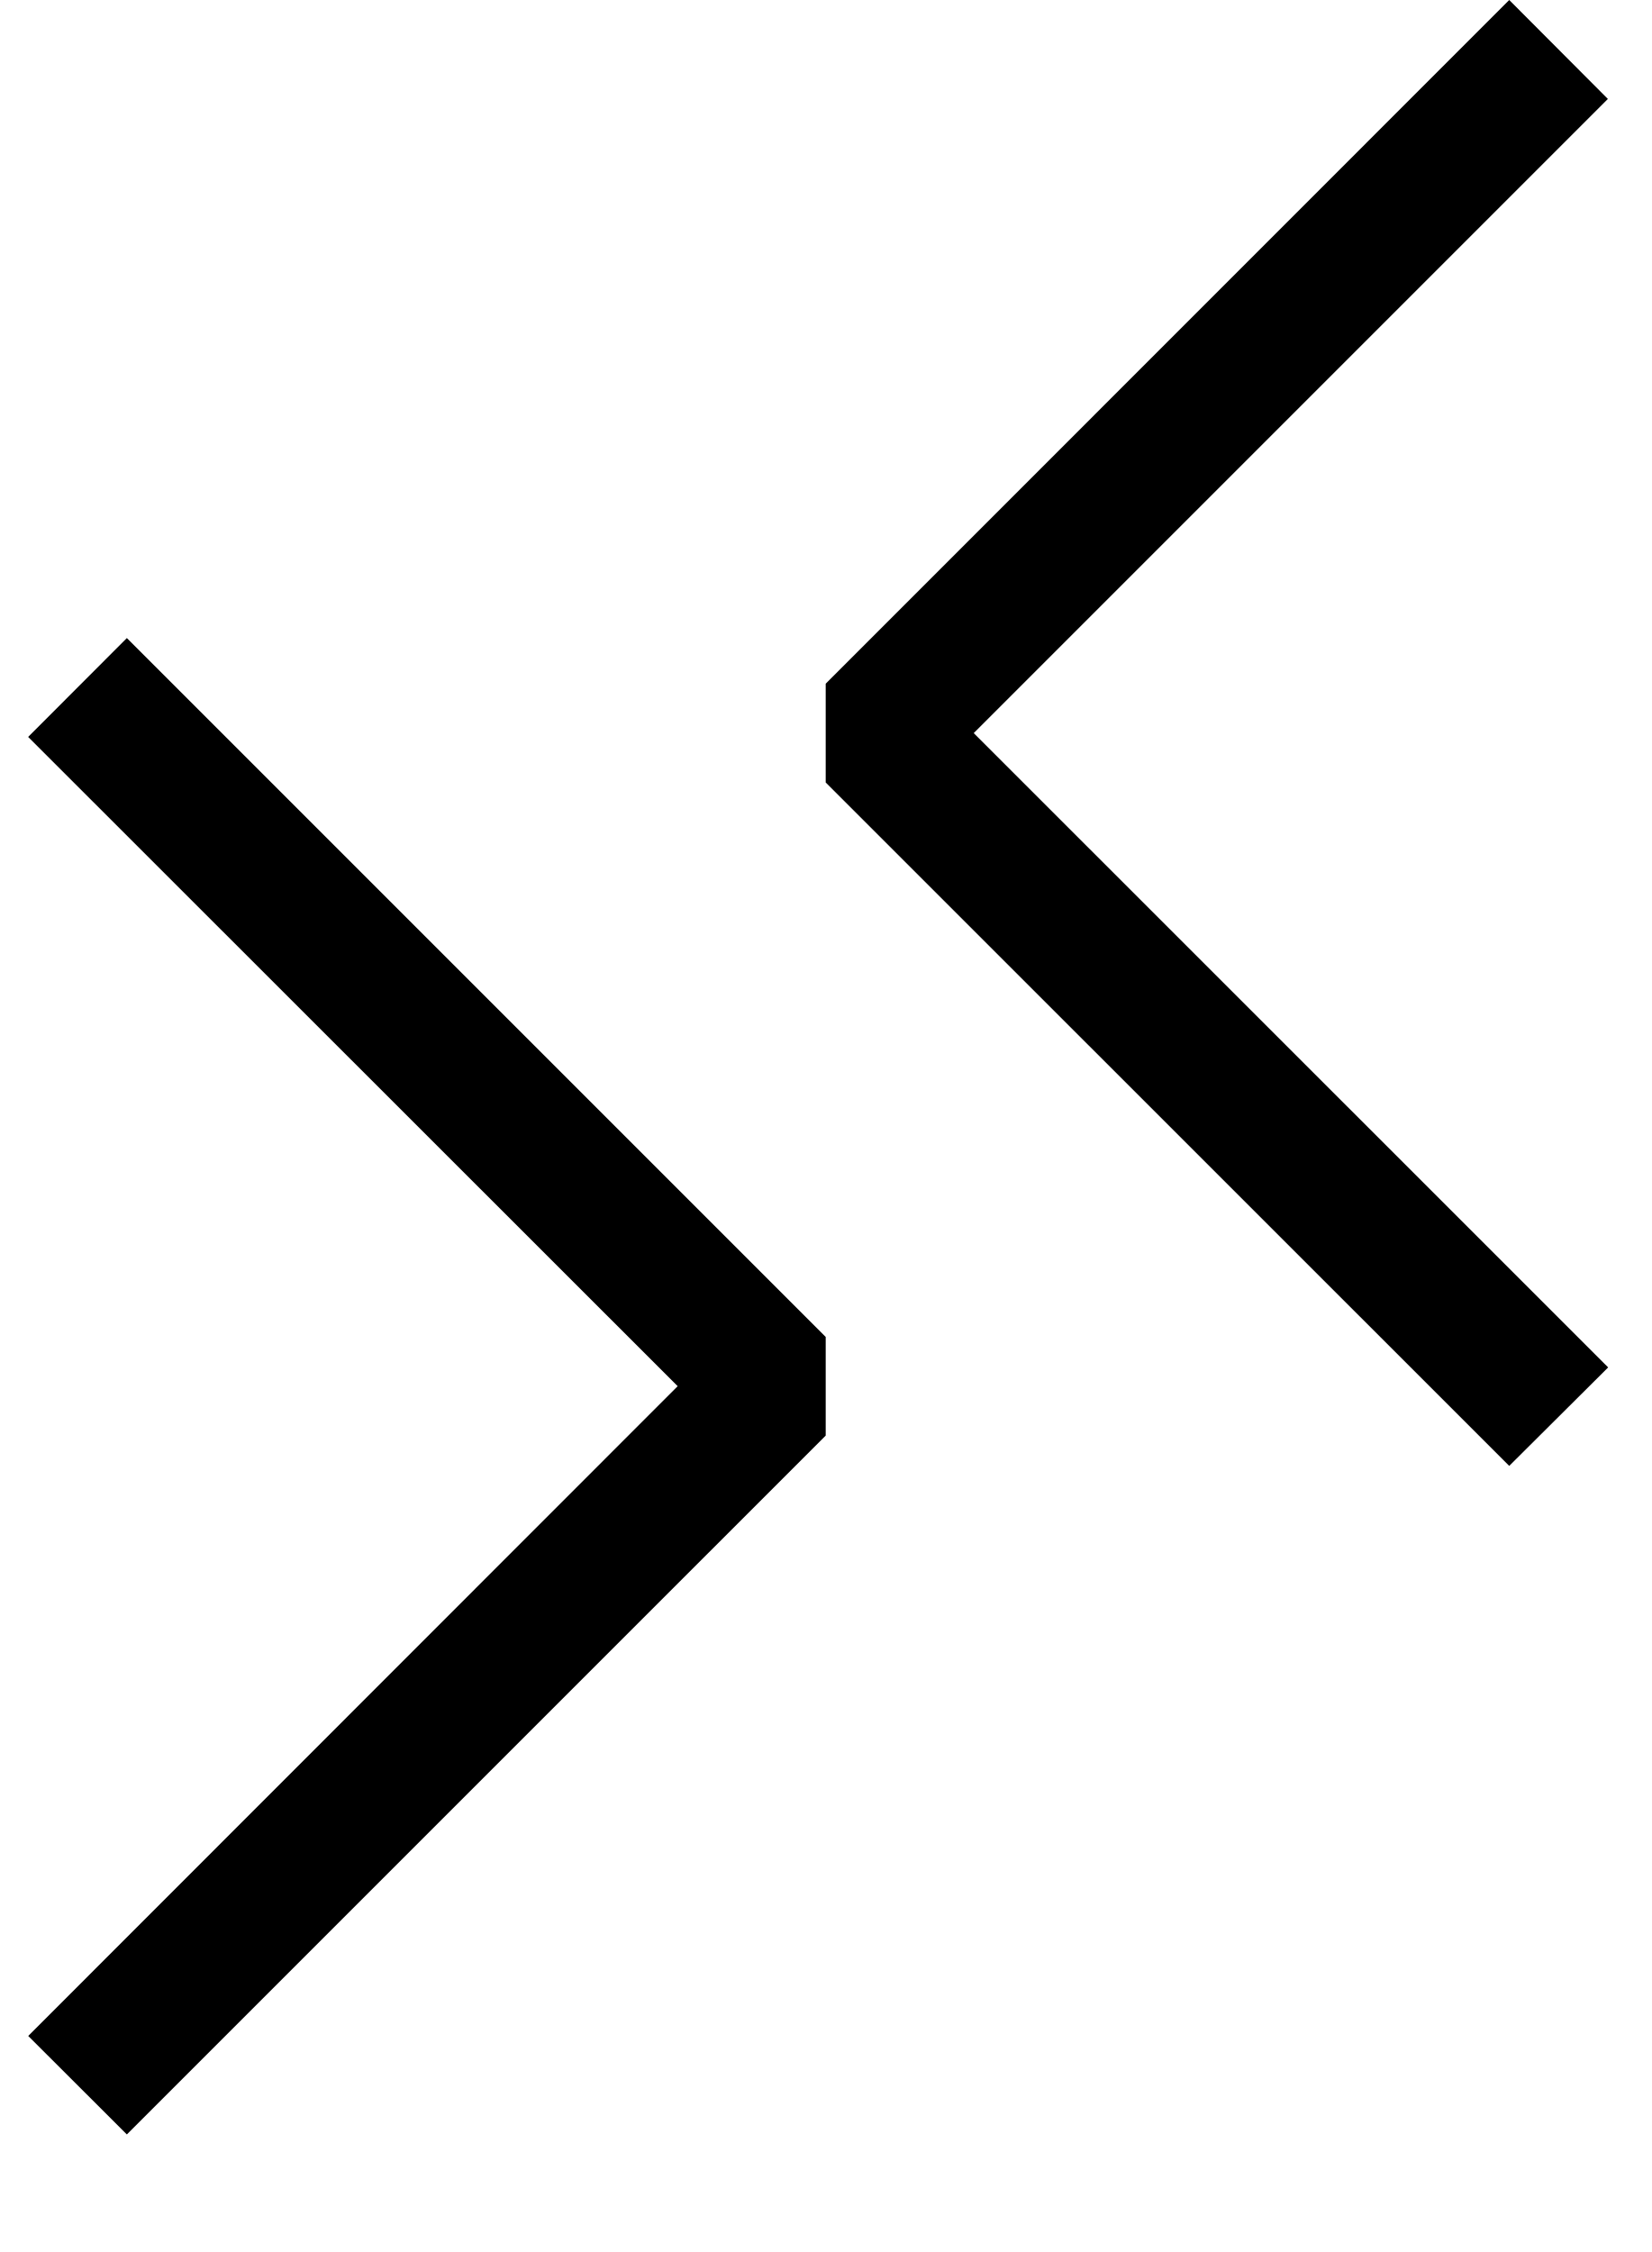
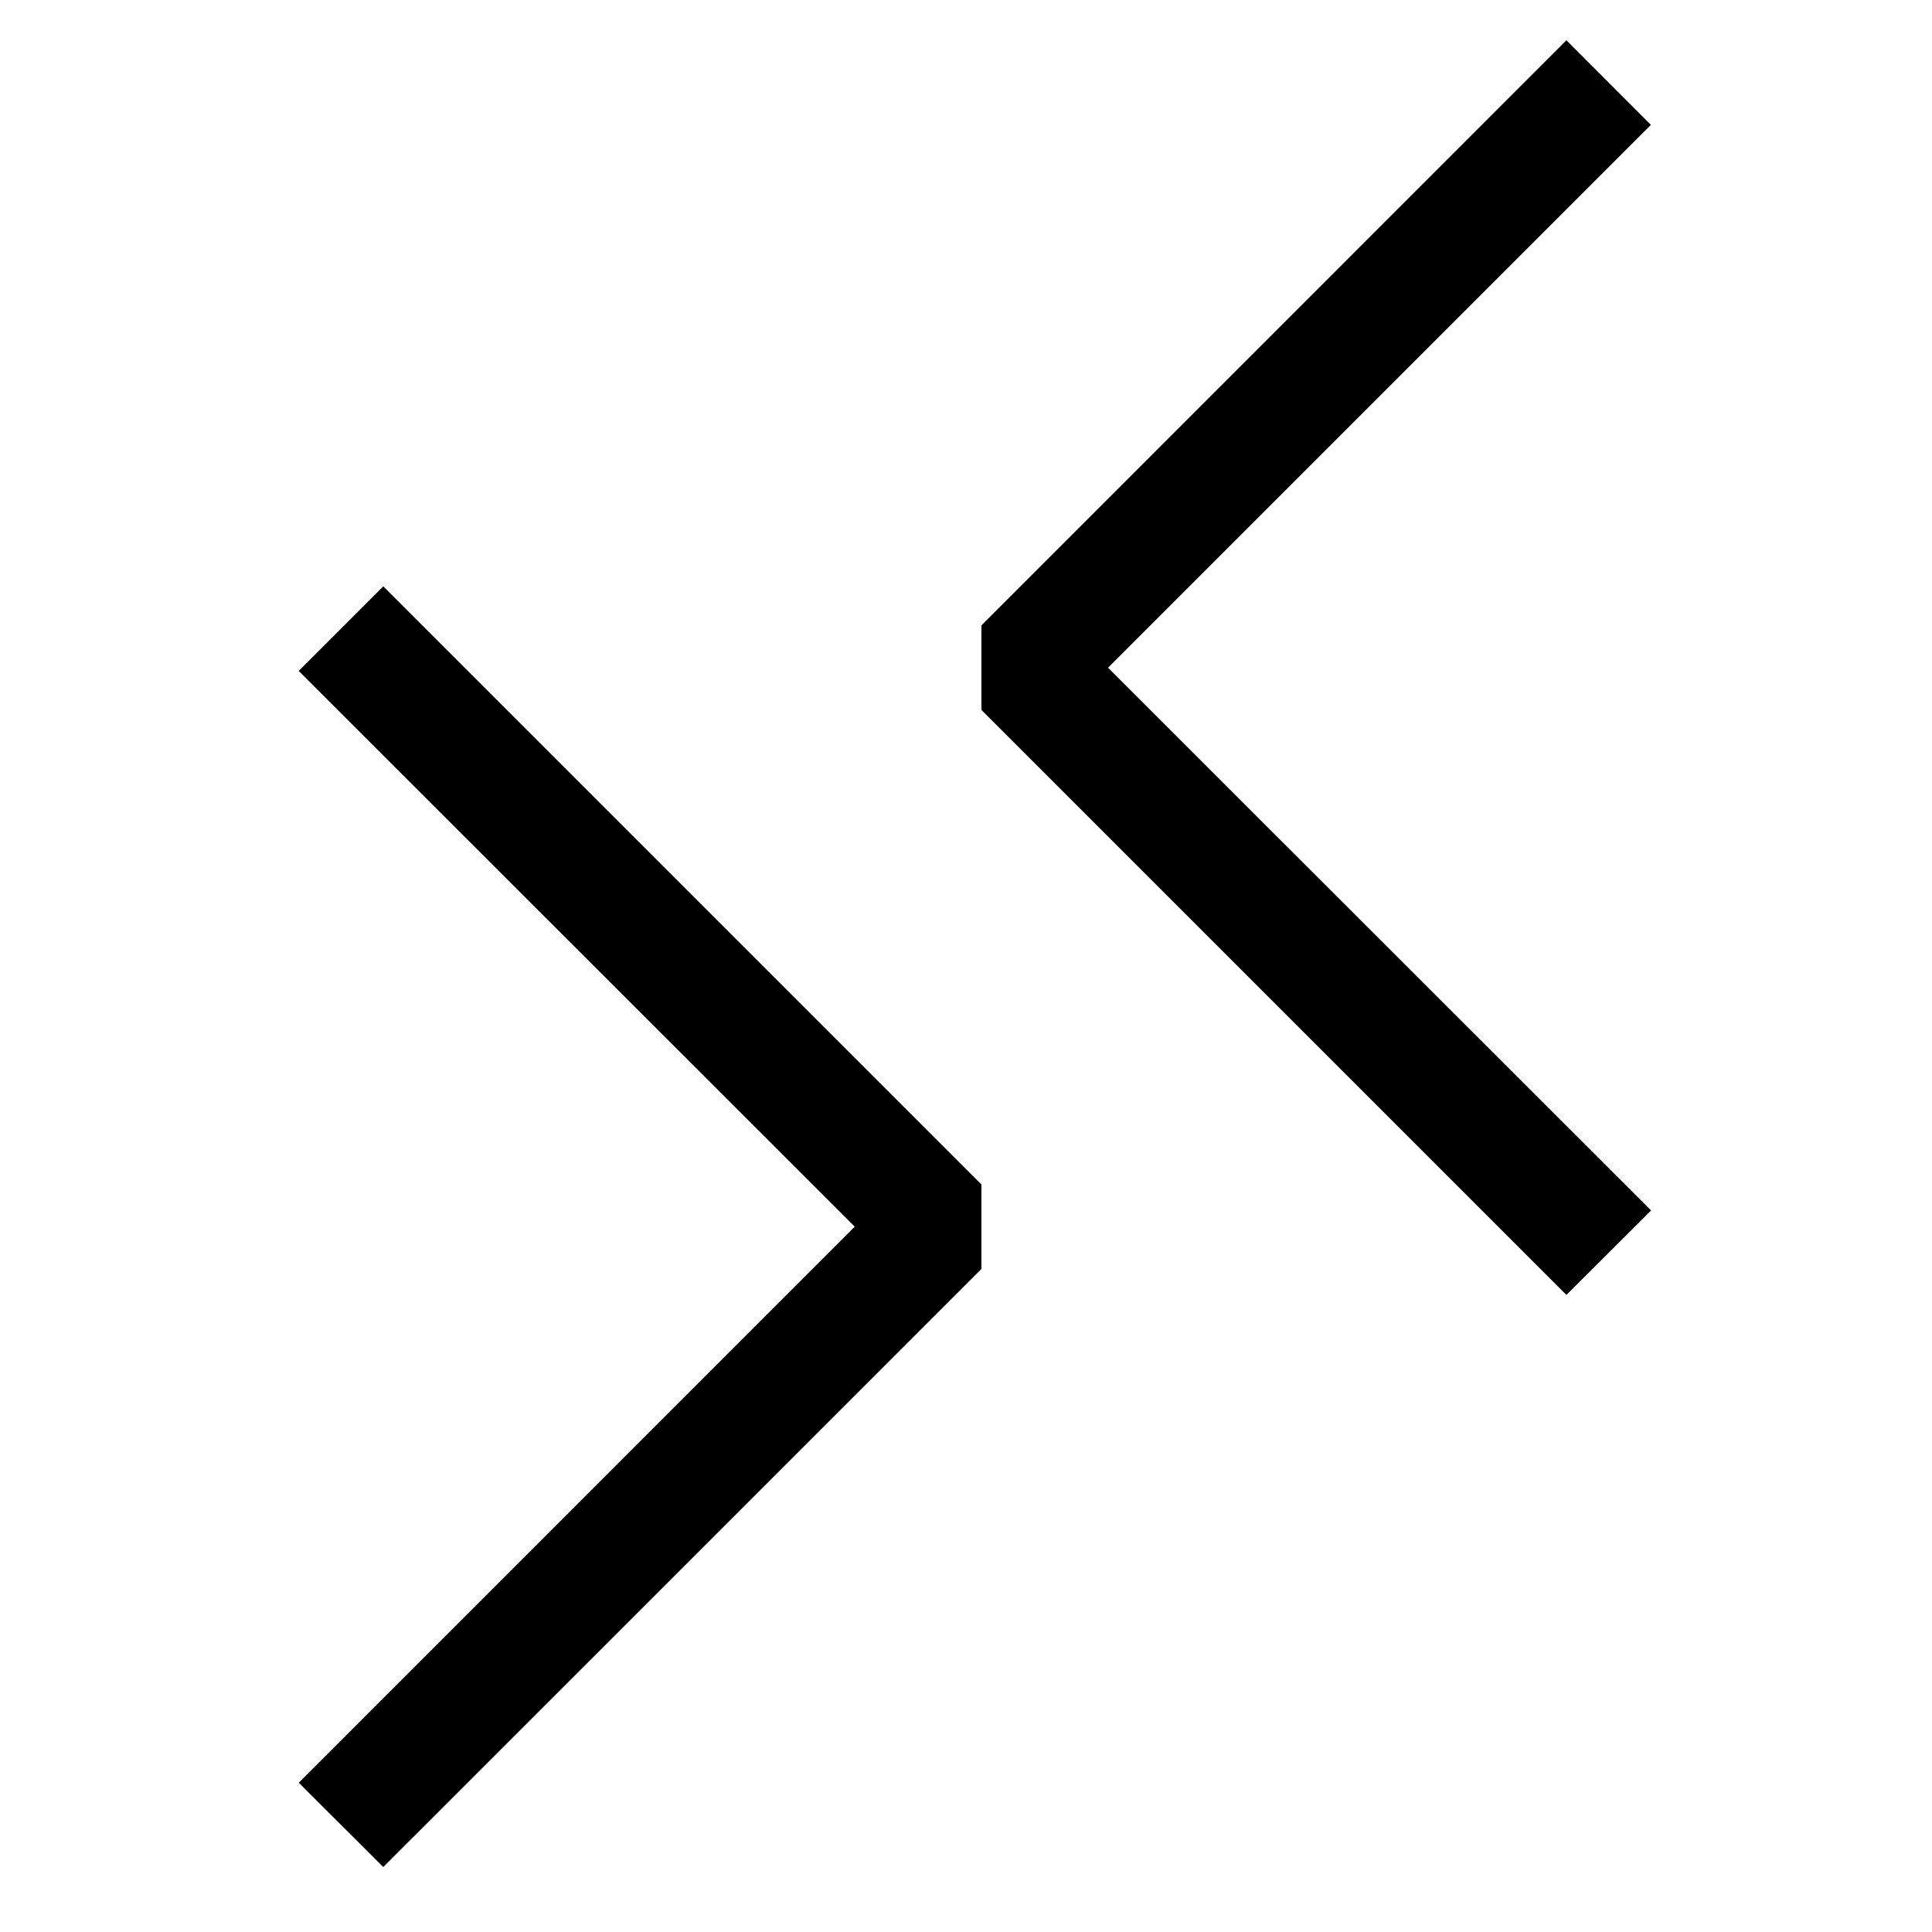
- <svg xmlns="http://www.w3.org/2000/svg" width="11" height="15" viewBox="0 0 11 15" fill="none">
-   <path fill-rule="evenodd" clip-rule="evenodd" d="M10.71 9.106L6.486 4.883L10.71 0.659L10.053 0L5.5 4.554V5.212L10.053 9.764L10.712 9.108L10.71 9.106ZM0.188 4.909L4.514 9.233L0.188 13.561L0.845 14.217L5.5 9.562V8.905L0.845 4.25L0.188 4.908V4.909Z" fill="black" />
+ <svg xmlns="http://www.w3.org/2000/svg" width="65" height="65" viewBox="0 0 65 65" fill="none">
+   <path fill-rule="evenodd" clip-rule="evenodd" d="M55.543 40.718L37.28 22.465L55.543 4.202L52.7 1.354L33.018 21.041V23.884L52.7 43.566L55.547 40.727L55.543 40.718ZM10.052 22.575L28.756 41.269L10.052 59.977L12.895 62.815L33.018 42.693V39.85L12.895 19.727L10.052 22.57V22.575Z" fill="black" />
</svg>
